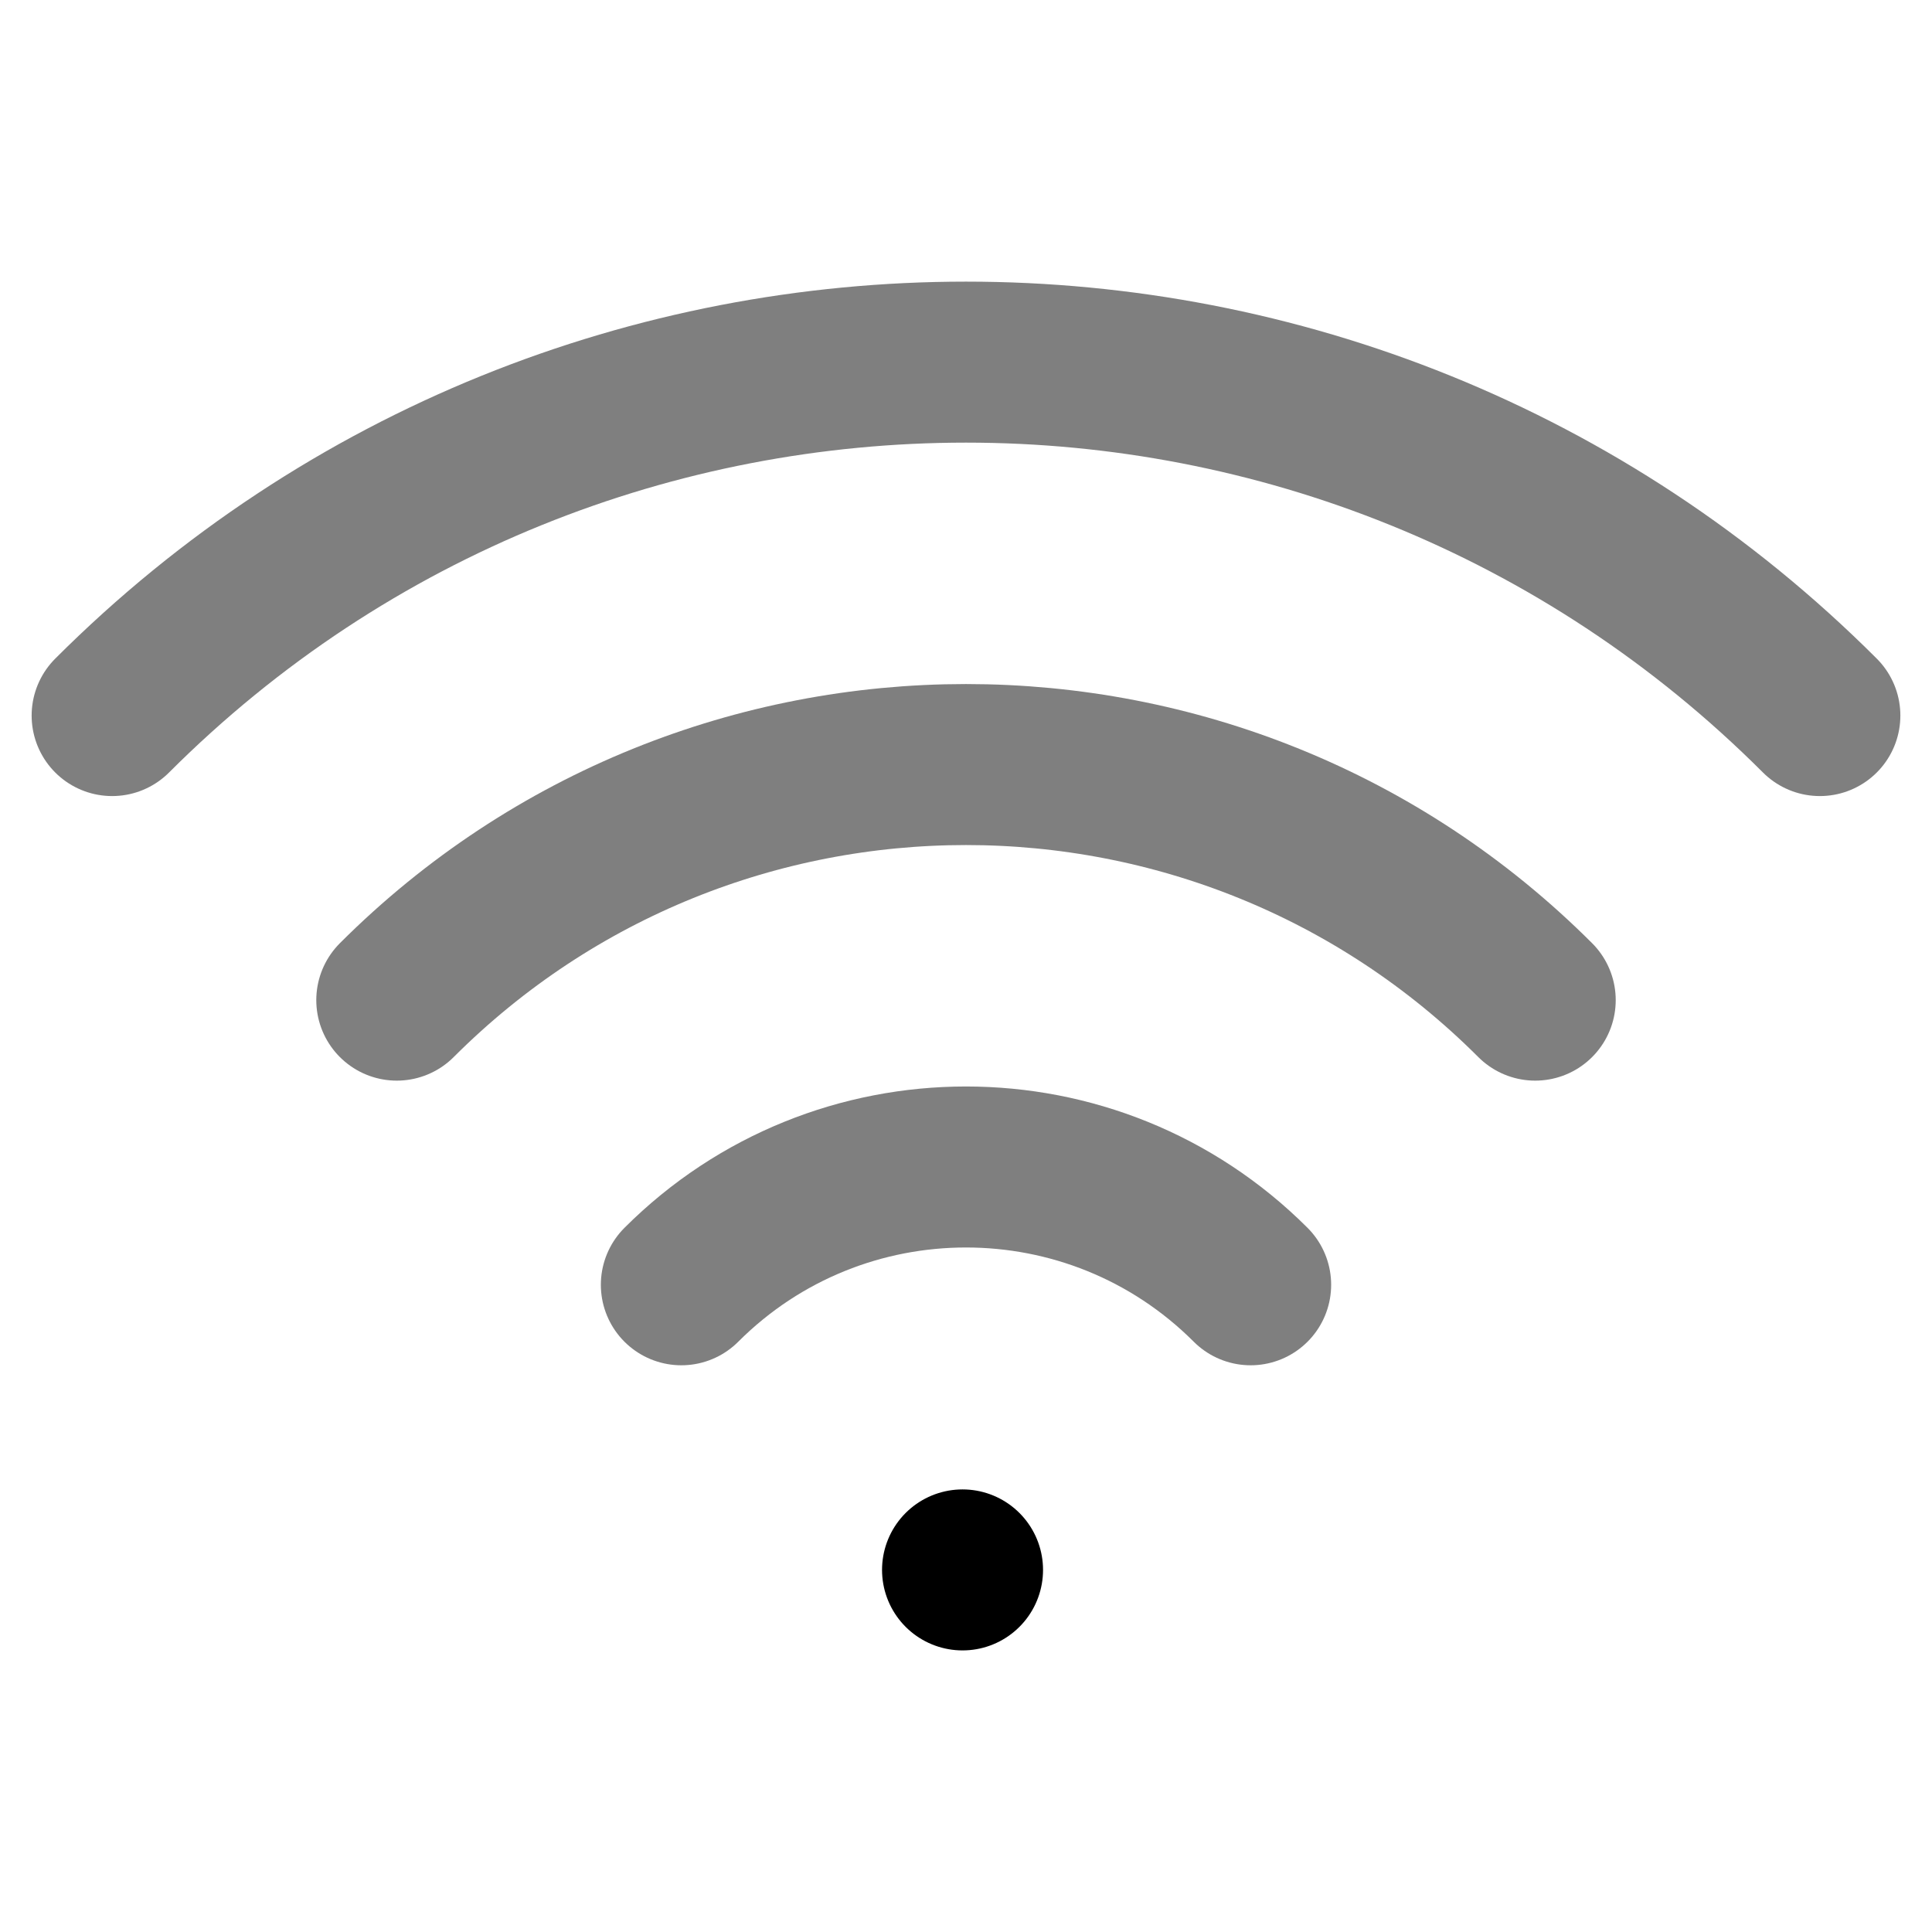
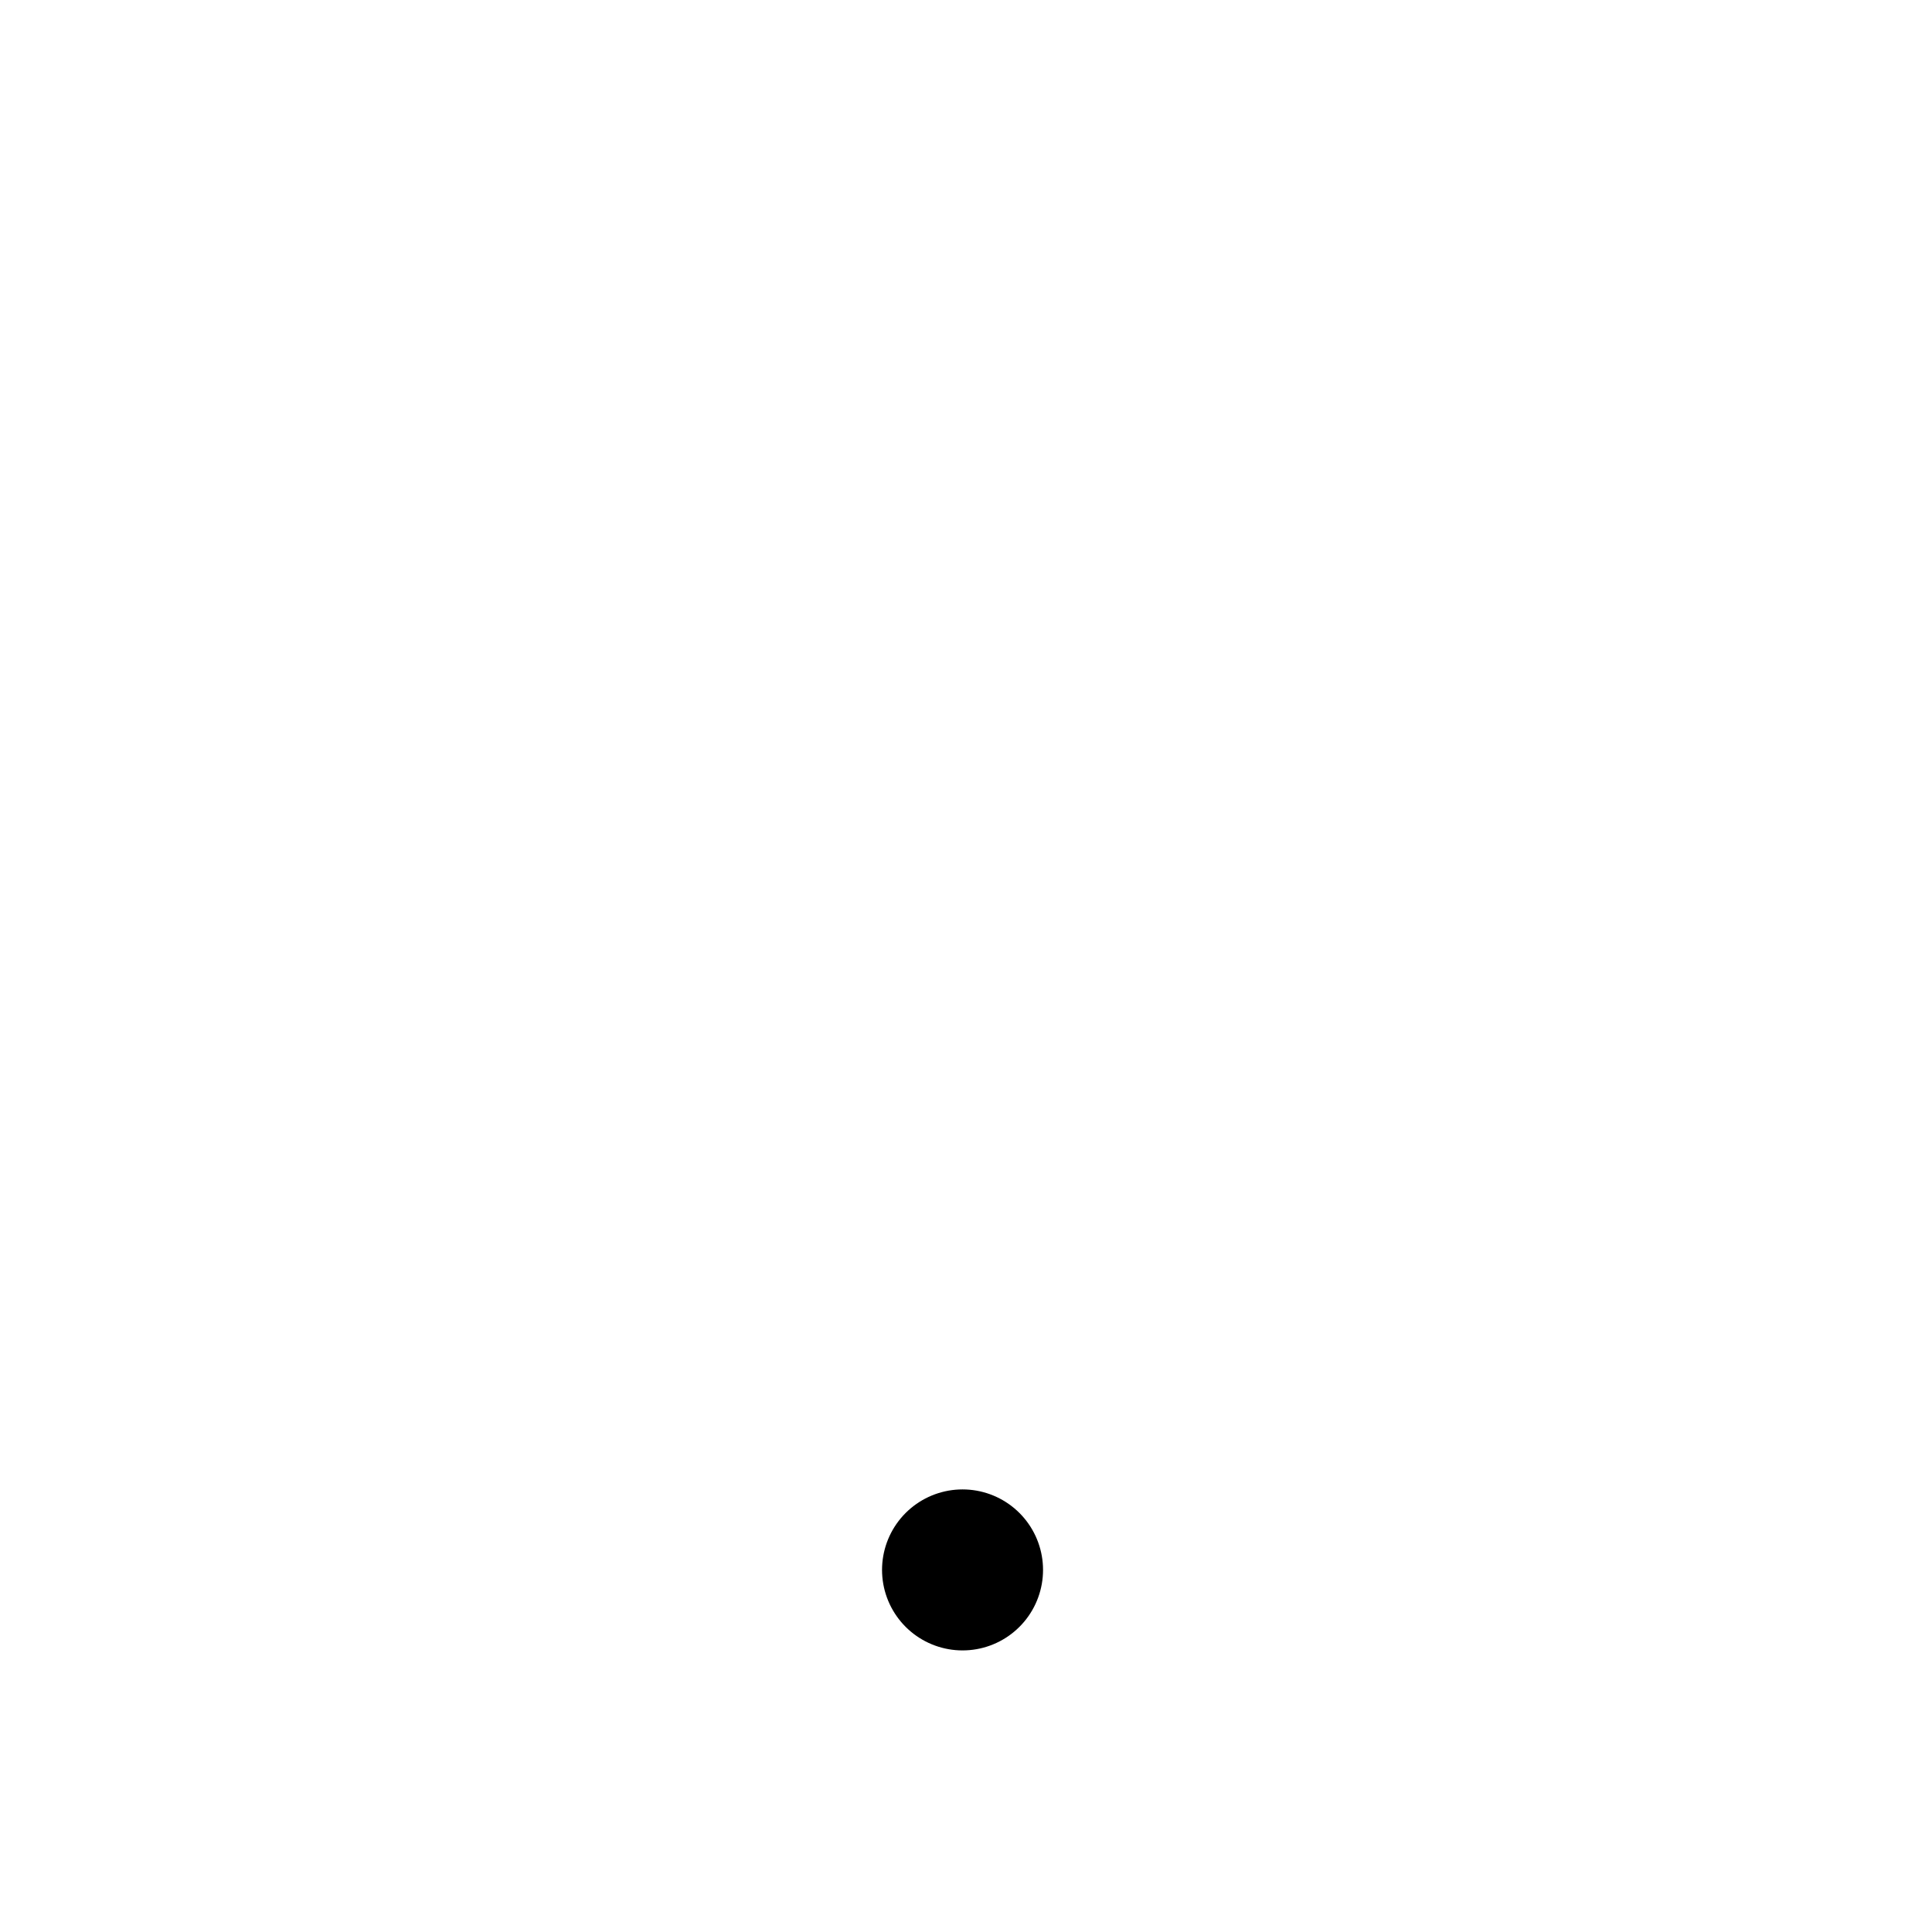
<svg xmlns="http://www.w3.org/2000/svg" style="isolation:isolate" viewBox="0 0 24 24" width="24" height="24">
  <defs>
-     <clipPath id="_clipPath_2D3kIgFD5LdibRUDg7Tg7x1c7AxUhLPh">
+     <clipPath id="_clipPath_ya6zQyYLtCNN18oxETc0xxRooBihfRCY">
      <rect width="24" height="24" />
    </clipPath>
  </defs>
-   <g clip-path="url(#_clipPath_2D3kIgFD5LdibRUDg7Tg7x1c7AxUhLPh)">
-     <line x1="11.957" y1="19.502" x2="11.957" y2="19.502" vector-effect="non-scaling-stroke" stroke-width="2" stroke="rgb(0,0,0)" stroke-opacity="100" stroke-linejoin="round" stroke-linecap="round" stroke-miterlimit="4" />
-     <path d=" M 4.929 12.424 C 8.832 8.522 15.168 8.522 19.071 12.424" fill="none" vector-effect="non-scaling-stroke" stroke-width="2" stroke="rgb(0,0,0)" stroke-opacity="0.5" stroke-linejoin="round" stroke-linecap="round" stroke-miterlimit="3" />
-     <path d=" M 1.393 8.889 C 7.247 3.035 16.753 3.035 22.607 8.889" fill="none" vector-effect="non-scaling-stroke" stroke-width="2" stroke="rgb(0,0,0)" stroke-opacity="0.5" stroke-linejoin="round" stroke-linecap="round" stroke-miterlimit="3" />
-     <path d=" M 8.464 15.96 C 10.416 14.009 13.584 14.009 15.536 15.96" fill="none" vector-effect="non-scaling-stroke" stroke-width="2" stroke="rgb(0,0,0)" stroke-opacity="0.5" stroke-linejoin="round" stroke-linecap="round" stroke-miterlimit="3" />
+   <g clip-path="url(#_clipPath_ya6zQyYLtCNN18oxETc0xxRooBihfRCY)">
+     <line x1="11.957" y1="19.502" x2="11.957" y2="19.502" vector-effect="non-scaling-stroke" stroke-width="2" stroke="rgb(0,0,0)" stroke-linejoin="round" stroke-linecap="round" stroke-miterlimit="4" />
  </g>
</svg>
